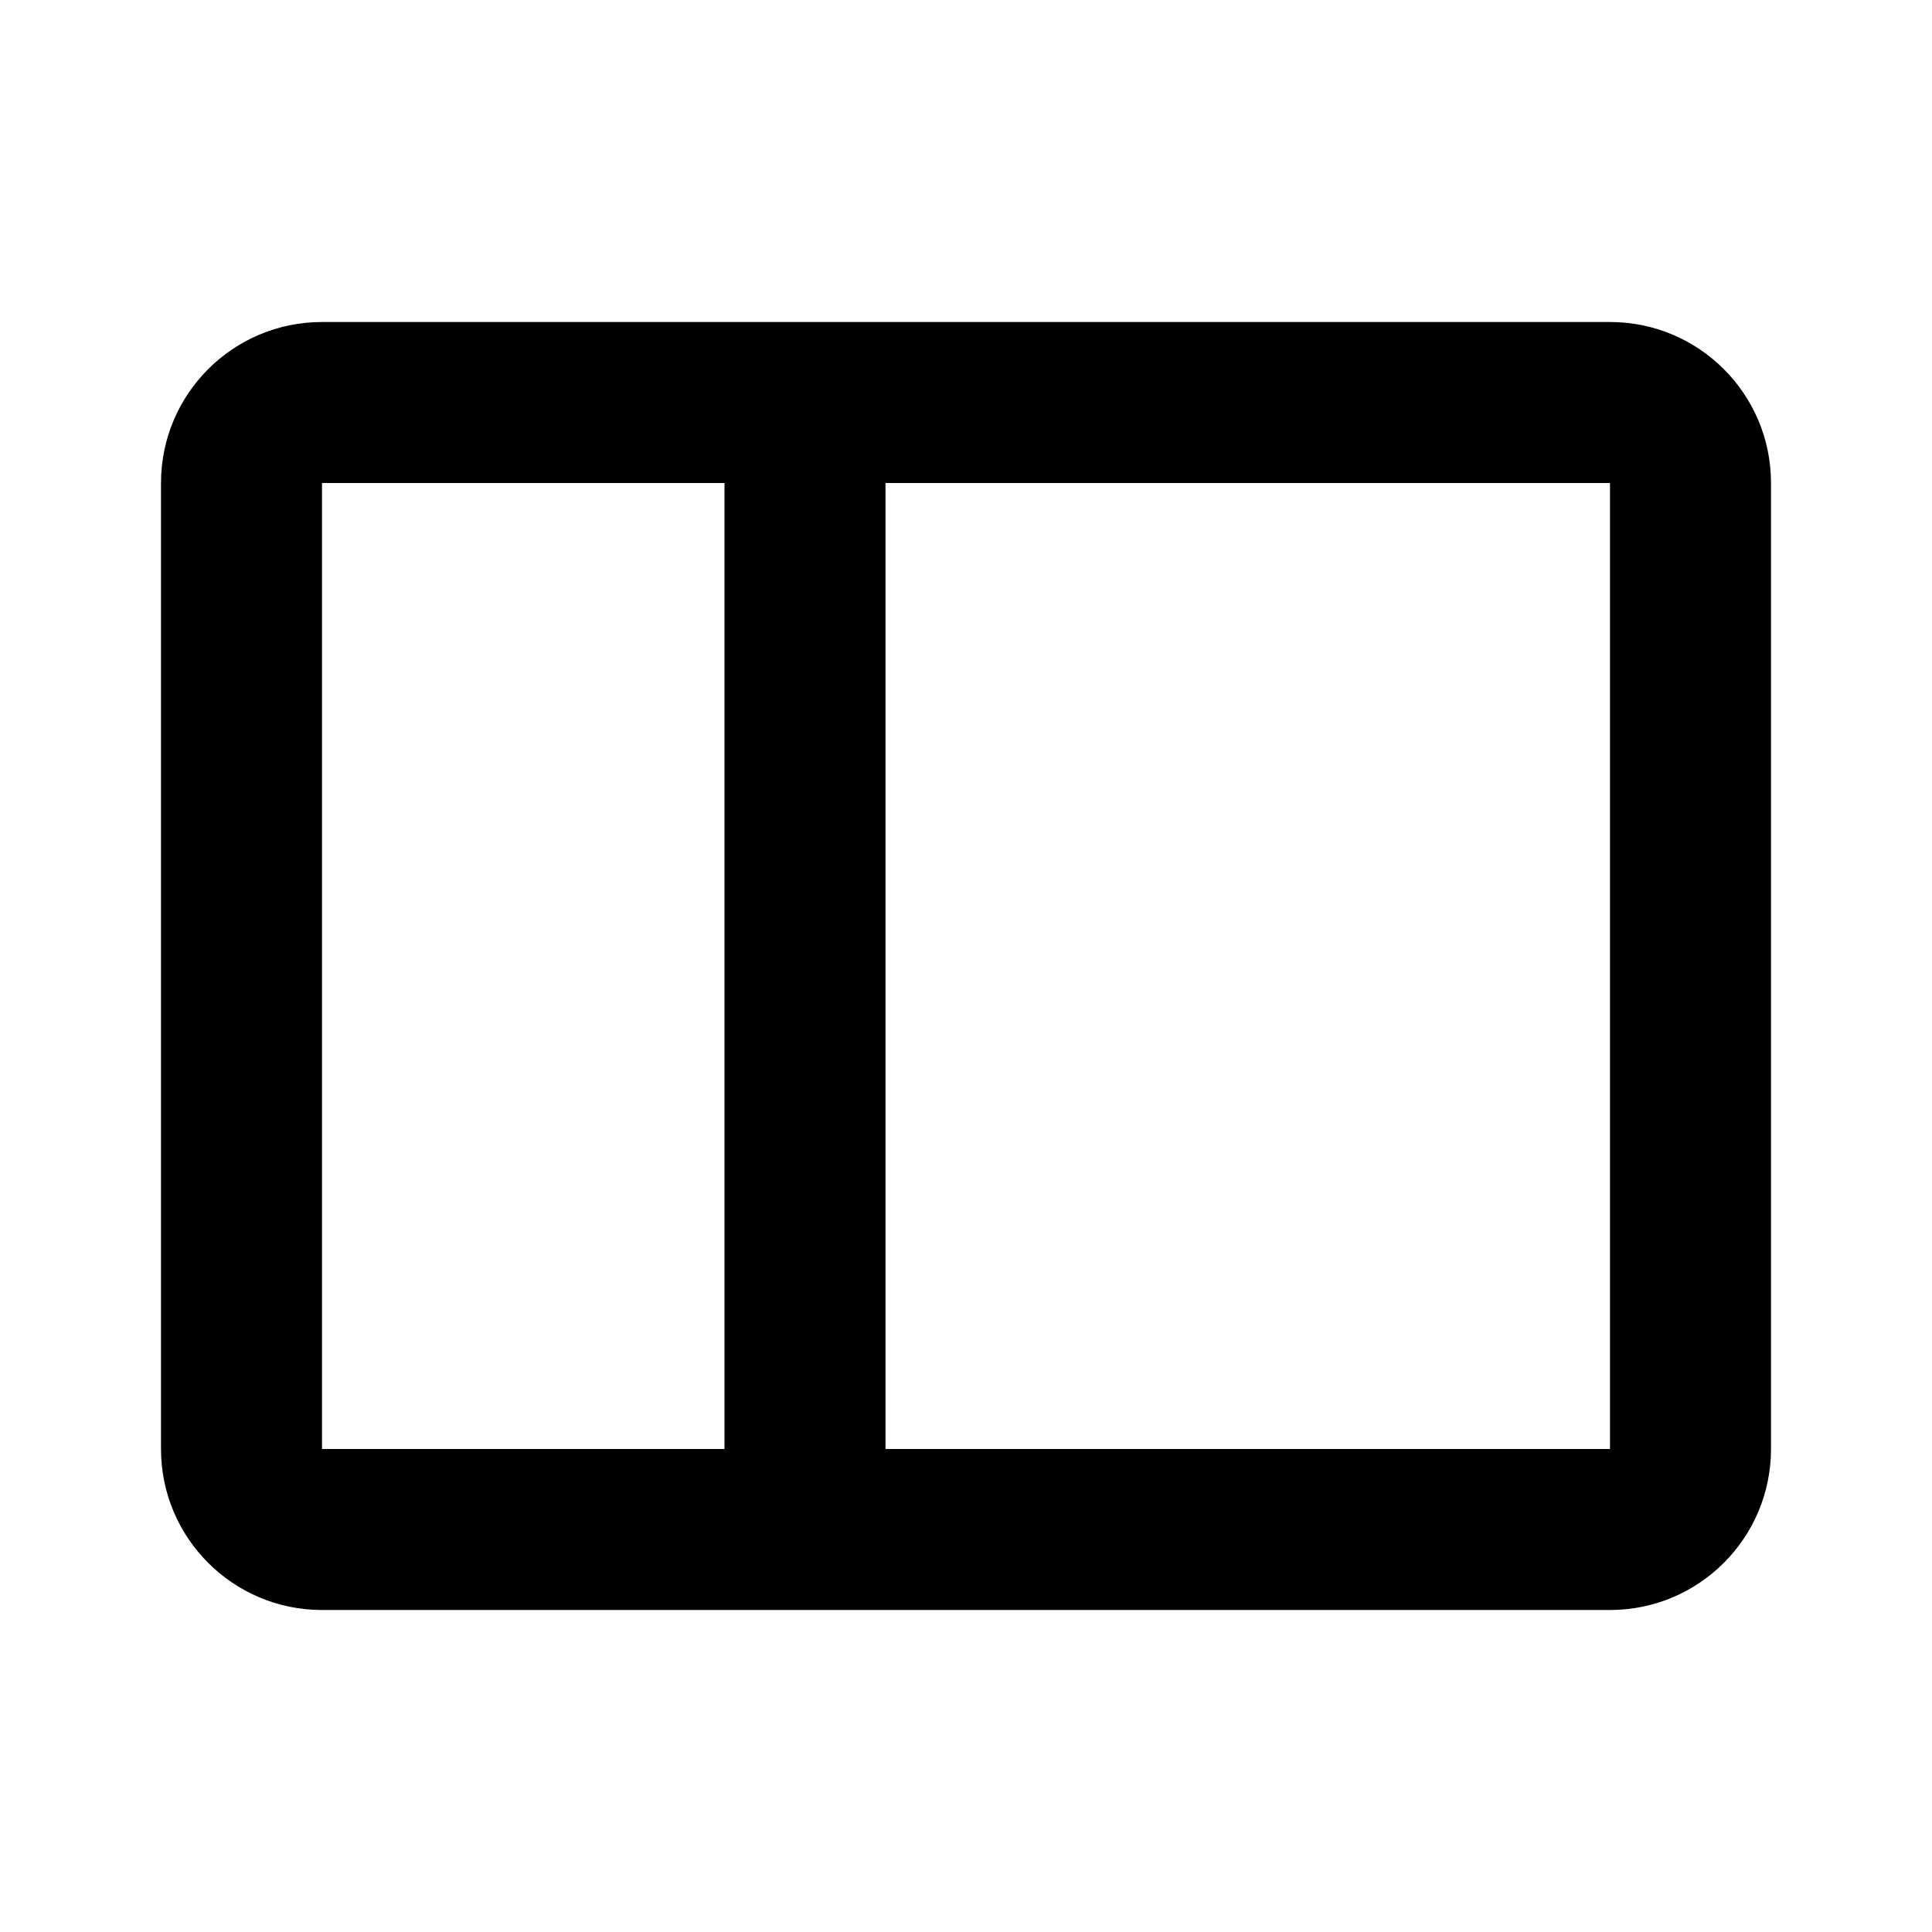
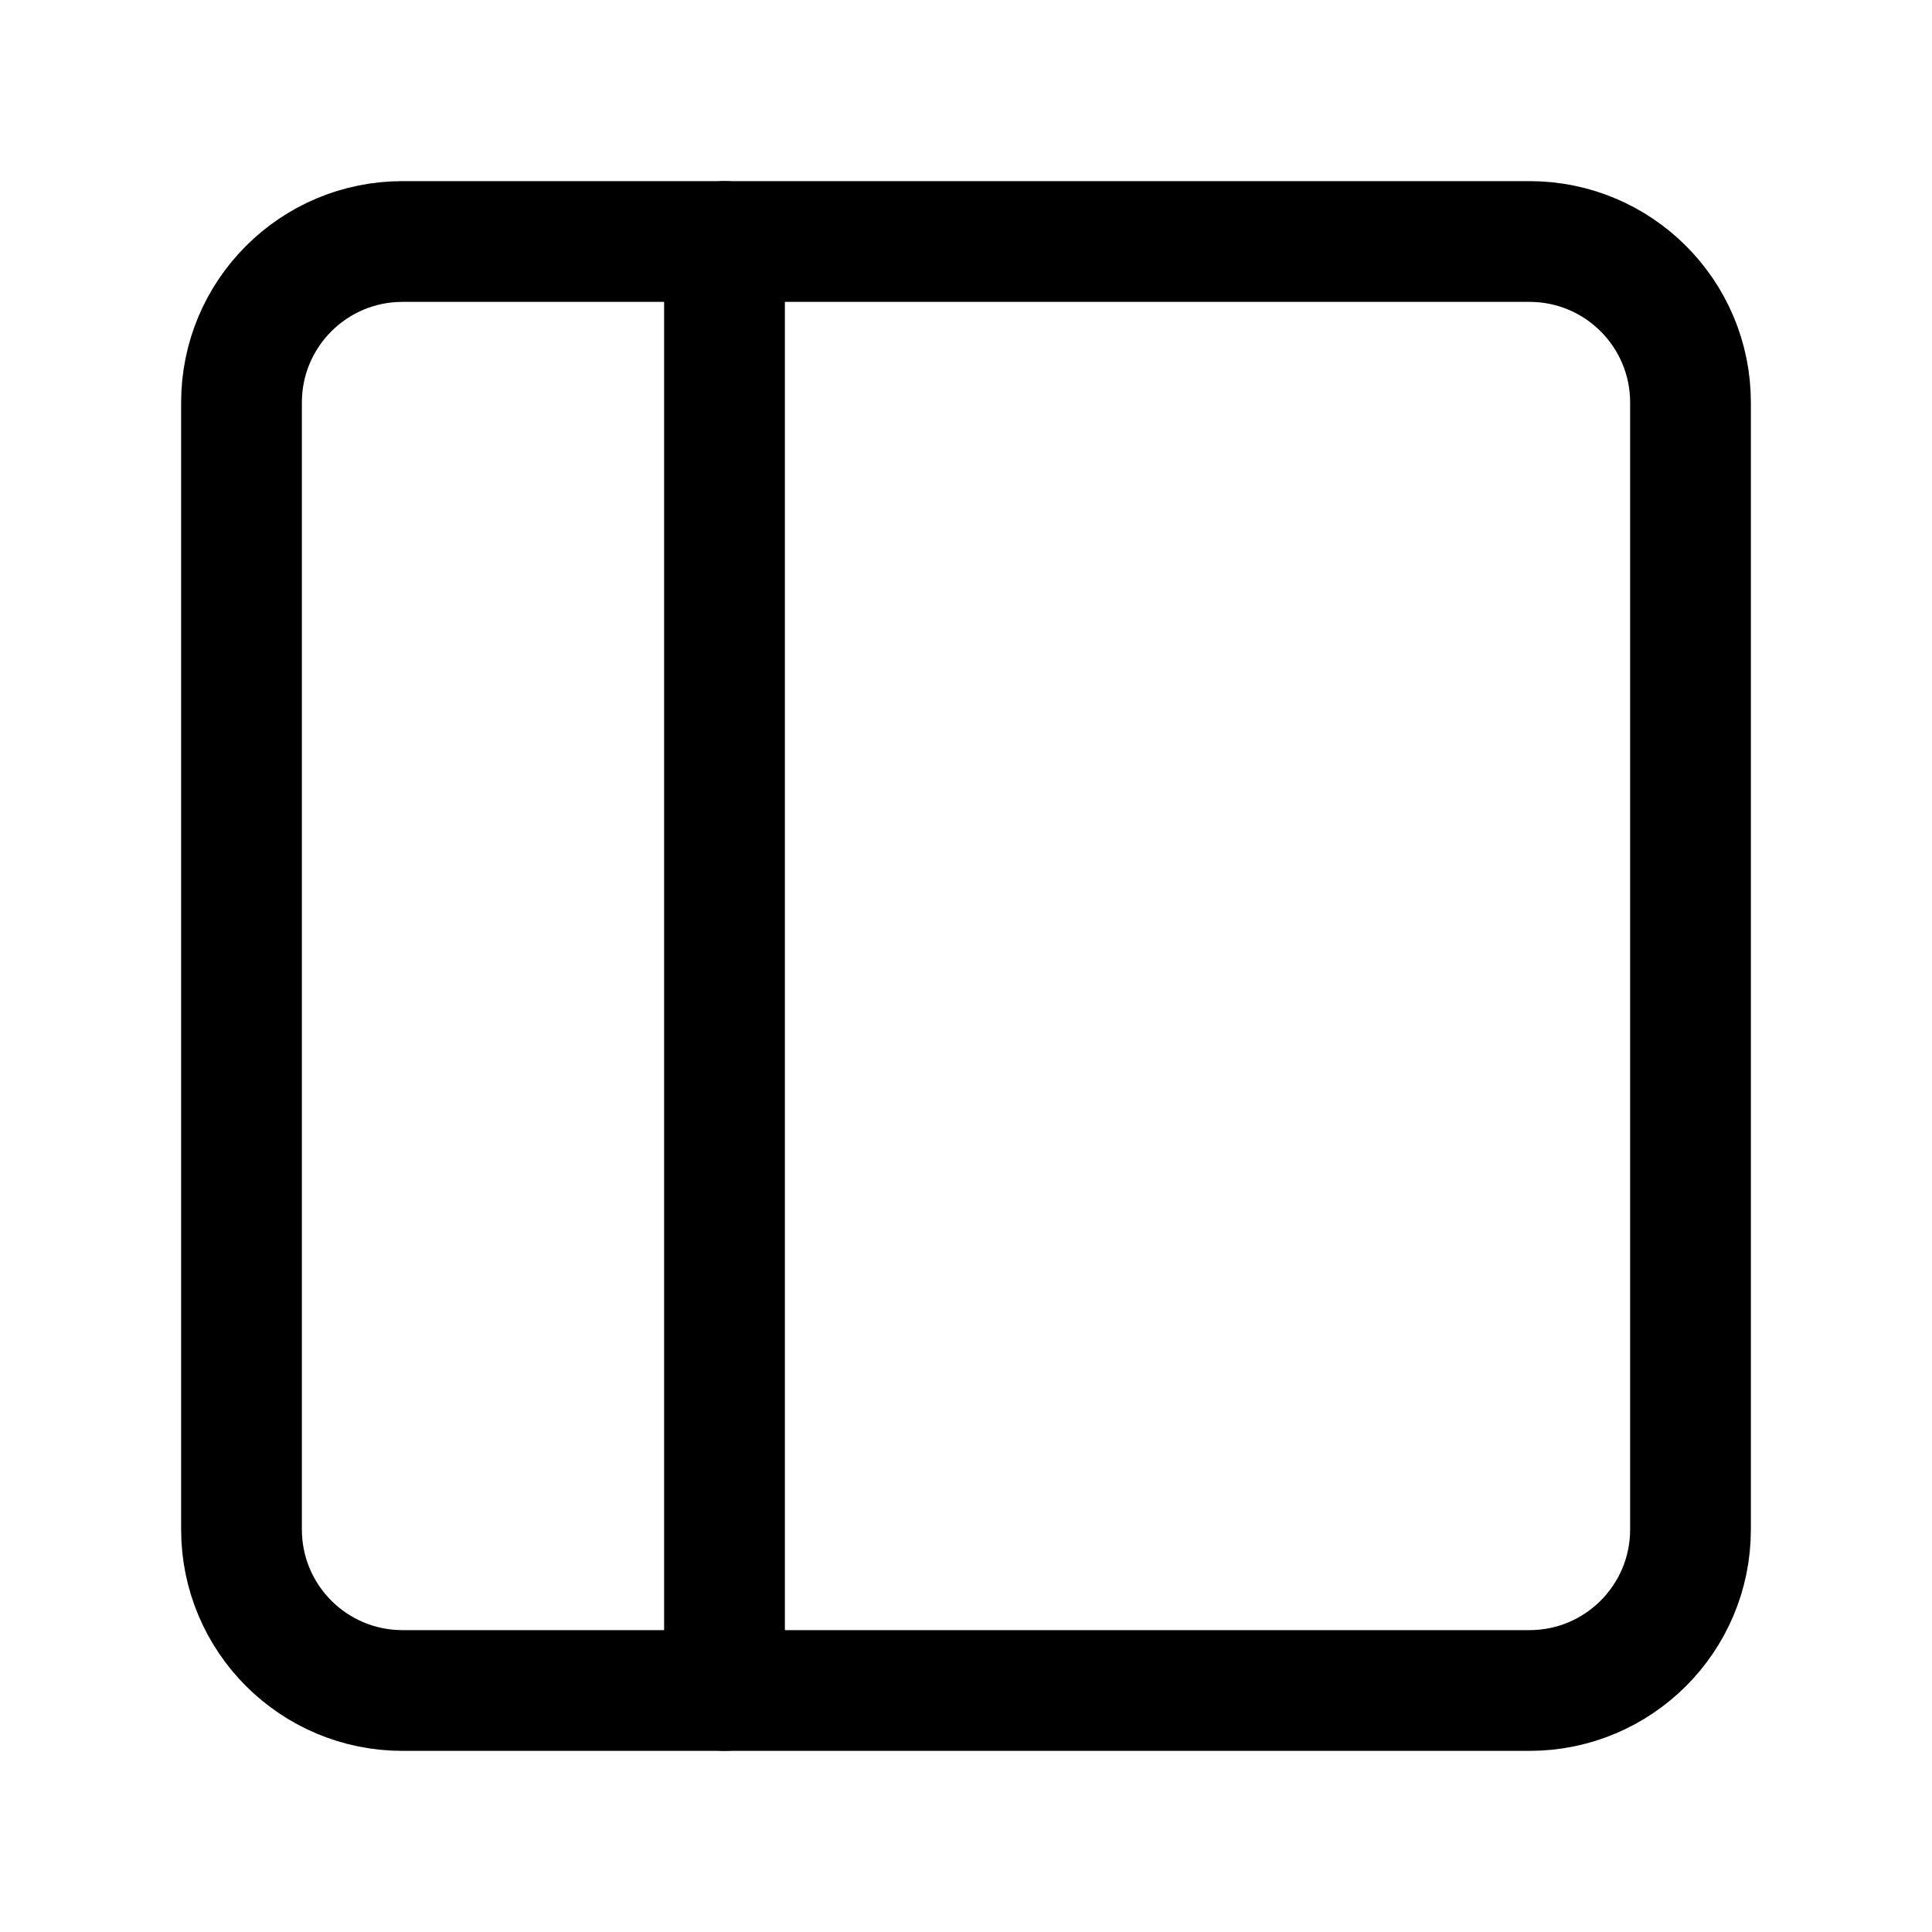
- <svg xmlns="http://www.w3.org/2000/svg" viewBox="0 0 24 24" fill="currentColor">
-   <path d="M4 4h16a2 2 0 0 1 2 2v12a2 2 0 0 1-2 2H4a2 2 0 0 1-2-2V6a2 2 0 0 1 2-2zm0 2v12h5V6H4zm7 0v12h9V6h-9z" />
+ <svg xmlns="http://www.w3.org/2000/svg" viewBox="0 0 24 24" fill="none" stroke="currentColor" stroke-width="1.5" stroke-linecap="round" stroke-linejoin="round">
+   <rect x="3" y="3" width="18" height="18" rx="2" ry="2" />
+   <path d="M9 3v18" />
</svg>
